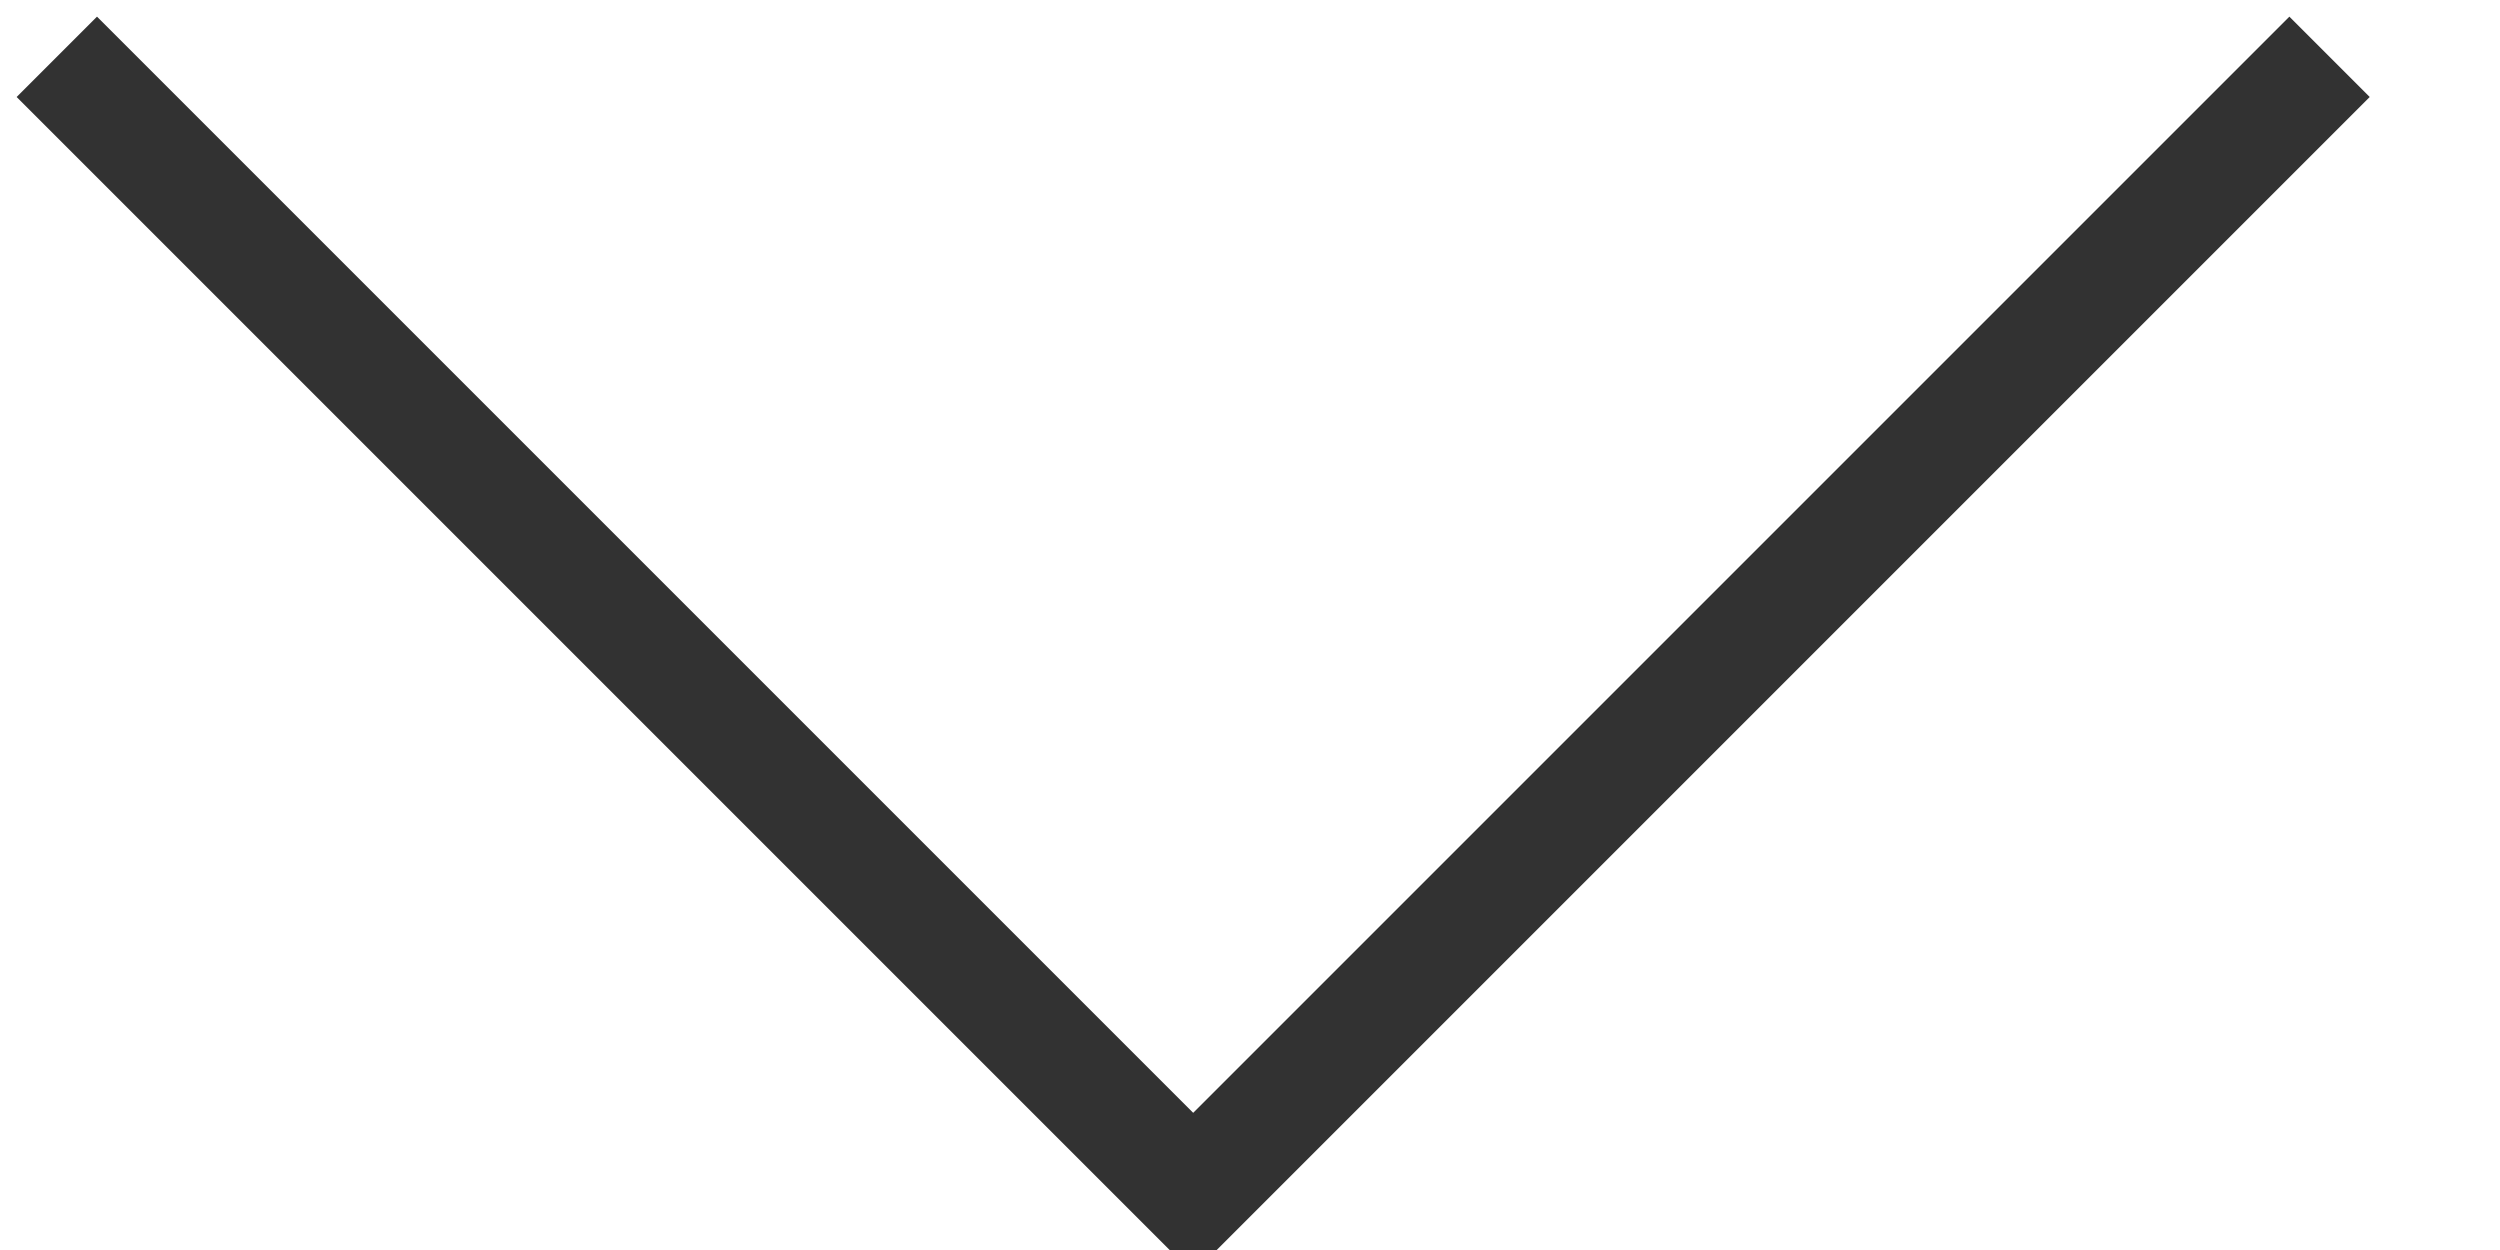
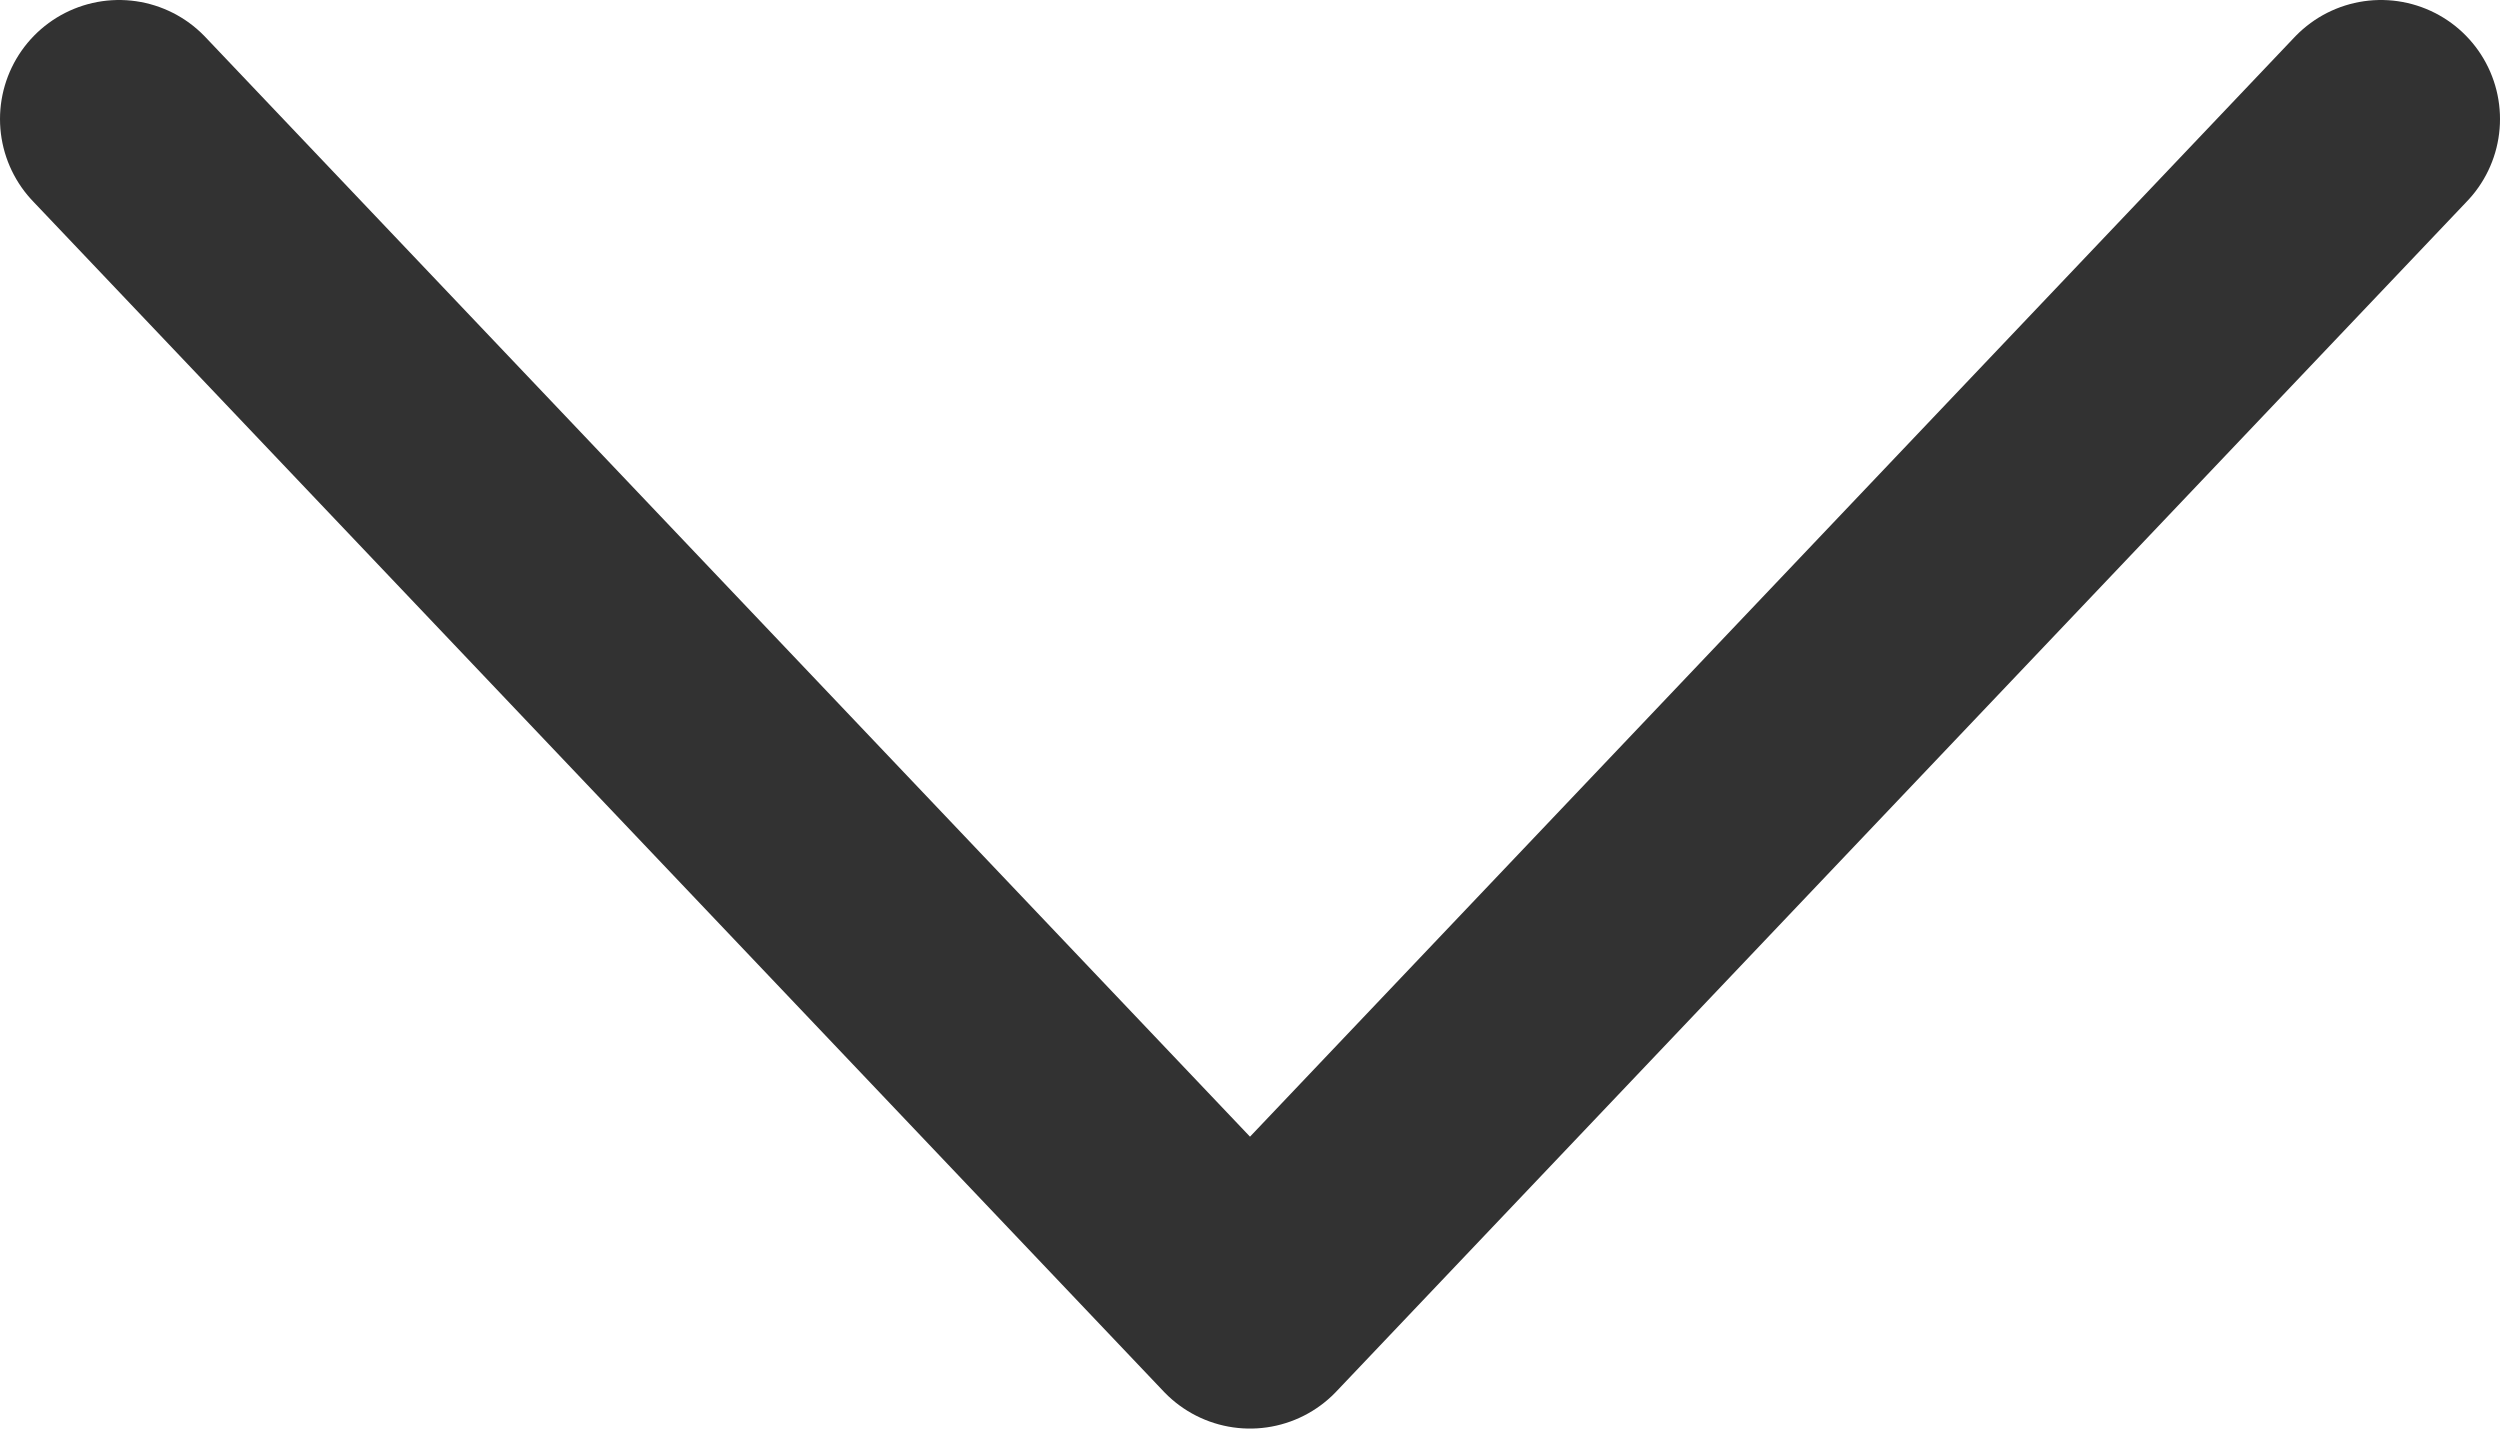
- <svg xmlns="http://www.w3.org/2000/svg" width="22px" height="11px" viewBox="0 0 22 11" version="1.1">
-   <path d="M0 0L10 10L20 0" transform="translate(0.5 0.5)" id="New-shape" fill="none" fill-rule="evenodd" stroke="#323232" stroke-width="1" />
+ <svg xmlns="http://www.w3.org/2000/svg" width="21px" height="12px" viewBox="0 0 21 12" version="1.1">
+   <path d="M 1 1 L 10.5 11 L 20 1" fill="none" stroke-width="2" style="stroke-linecap: round; stroke-linejoin: round; stroke: rgb(50, 50, 50);" />
</svg>
